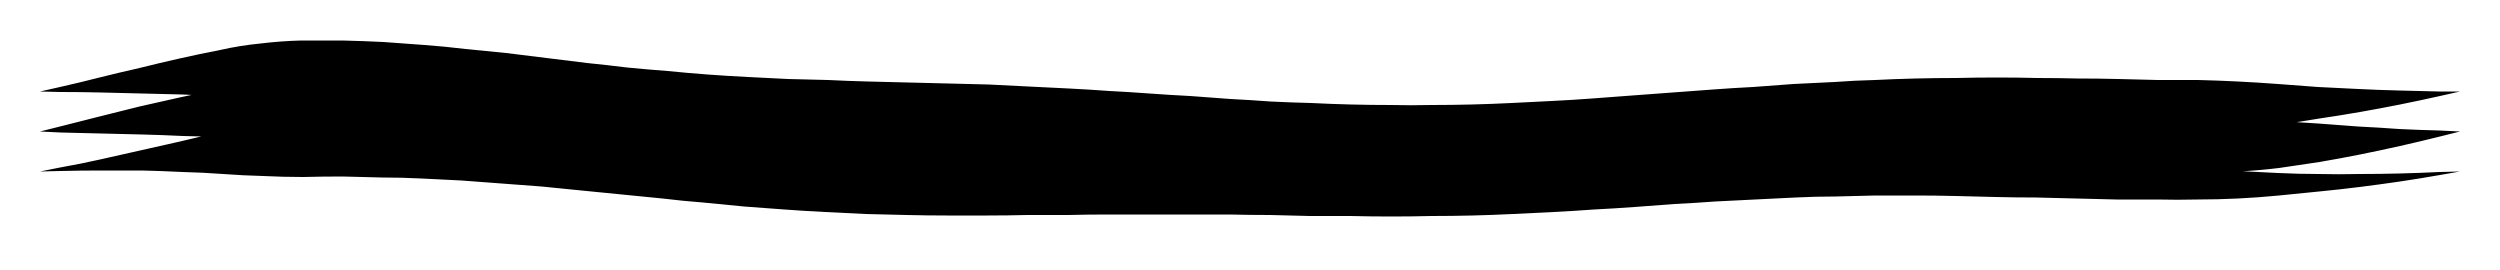
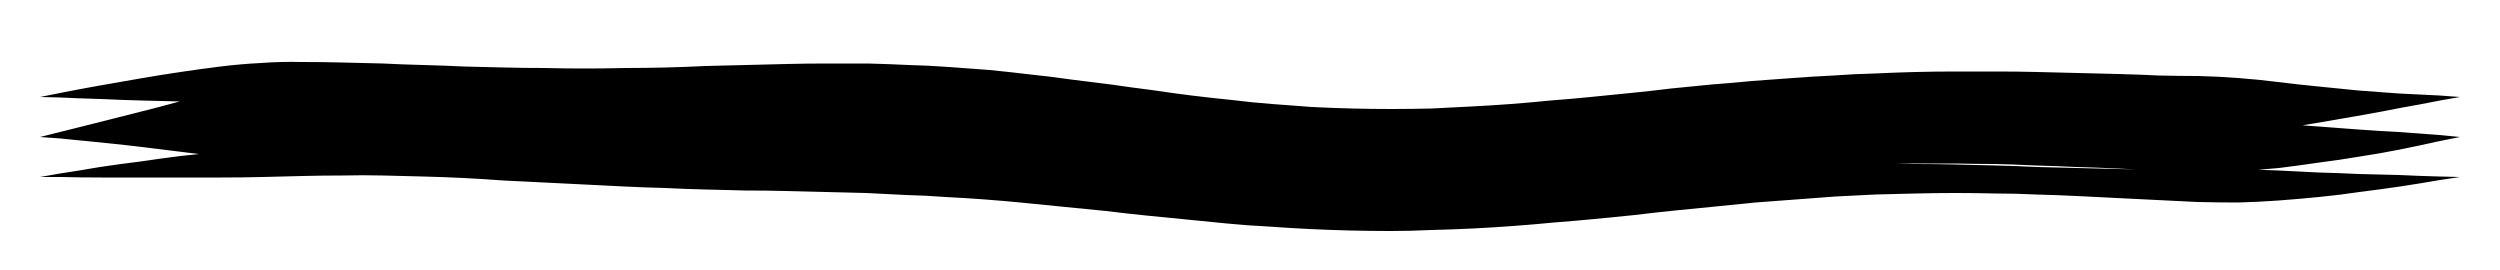
<svg xmlns="http://www.w3.org/2000/svg" viewBox="0 0 500 54" preserveAspectRatio="none">
-   <path d="M8 18.3Q8 18.3 12.1 18.4Q16.2 18.4 20.3 18.5Q24.4 18.6 28.4 18.7Q32.5 18.8 36.6 18.9Q40.6 19.1 44.6 19.3Q48.7 19.5 52.7 19.6Q56.6 19.6 60.6 19.5Q64.5 19.3 68.5 19.2Q72.5 19.2 76.4 19.2Q80.4 19.2 84.4 19.3Q88.3 19.4 92.3 19.6Q96.3 19.8 100.3 20Q104.3 20.3 108.4 20.7Q112.4 21 116.4 21.4Q120.4 21.9 124.5 22.3Q128.5 22.8 132.6 23.2Q136.6 23.7 140.7 24.2Q144.7 24.7 148.8 25.1Q152.8 25.6 156.9 26Q160.9 26.4 165 26.7Q169.1 27.1 173.1 27.3Q177.2 27.6 181.2 27.8Q185.3 27.9 189.3 28Q193.4 28.1 197.4 28.2Q201.5 28.2 205.5 28.2Q209.6 28.1 213.6 28.1Q217.6 28 221.7 27.9Q225.7 27.9 229.7 27.8Q233.8 27.7 237.8 27.7Q241.8 27.6 245.9 27.5Q249.9 27.5 254 27.4Q258 27.4 262 27.4Q266.1 27.4 270.1 27.3Q274.2 27.3 278.2 27.2Q282.3 27.2 286.3 27.1Q290.4 27 294.5 26.9Q298.5 26.8 302.6 26.6Q306.6 26.4 310.7 26.2Q314.7 26 318.8 25.8Q322.8 25.5 326.8 25.2Q330.9 25 334.9 24.7Q339 24.4 343 24.1Q347 23.9 351 23.7Q355 23.5 359.1 23.3Q363.1 23.2 367.1 23.1Q371.1 23 375.1 23.1Q379.1 23.1 383.1 23.2Q387.1 23.3 391.1 23.4Q395.1 23.6 399.1 23.8Q403.1 24 407.1 24.3Q411.2 24.5 415.2 24.7Q419.2 25 423.3 25.2Q427.3 25.4 431.4 25.5Q435.4 25.7 439.5 25.8Q443.6 25.9 447.7 25.7Q451.7 25.4 455.8 24.9Q459.9 24.4 463.9 23.7Q468 23.1 472 22.4Q476 21.7 480 20.9Q484 20.1 488 19.2Q492 18.3 492 18.3Q492 18.3 487.9 18.3Q483.8 18.2 479.8 18.1Q475.7 18 471.7 17.8Q467.6 17.6 463.6 17.4Q459.6 17.1 455.6 16.8Q451.6 16.5 447.6 16.3Q443.6 16.1 439.6 16Q435.6 16 431.6 16Q427.6 15.9 423.6 15.8Q419.6 15.7 415.5 15.7Q411.5 15.6 407.5 15.6Q403.4 15.5 399.3 15.5Q395.3 15.5 391.2 15.6Q387.2 15.6 383.1 15.7Q379 15.8 375 16Q370.9 16.1 366.9 16.4Q362.8 16.6 358.7 16.8Q354.7 17.1 350.6 17.4Q346.6 17.6 342.6 17.9Q338.5 18.2 334.5 18.5Q330.4 18.8 326.4 19.1Q322.4 19.4 318.4 19.7Q314.4 20 310.3 20.2Q306.3 20.4 302.3 20.6Q298.3 20.8 294.3 20.9Q290.3 21 286.3 21Q282.2 21.1 278.2 21Q274.2 21 270.2 20.9Q266.2 20.8 262.2 20.6Q258.1 20.5 254.1 20.3Q250.1 20 246.1 19.8Q242 19.5 238 19.2Q234 19 229.9 18.7Q225.9 18.4 221.9 18.2Q217.8 17.9 213.8 17.7Q209.8 17.5 205.7 17.3Q201.7 17.1 197.7 16.9Q193.7 16.8 189.7 16.7Q185.6 16.6 181.6 16.5Q177.6 16.4 173.6 16.3Q169.6 16.2 165.6 16Q161.6 15.9 157.6 15.8Q153.6 15.6 149.6 15.4Q145.6 15.2 141.5 14.9Q137.5 14.6 133.5 14.2Q129.5 13.9 125.4 13.5Q121.4 13 117.4 12.6Q113.3 12.1 109.3 11.6Q105.3 11.1 101.2 10.6Q97.1 10.2 93.1 9.8Q89 9.3 84.9 9Q80.8 8.7 76.7 8.4Q72.6 8.2 68.5 8.1Q64.4 8.1 60.3 8.1Q56.2 8.2 52.1 8.7Q48 9.1 44 10Q39.9 10.8 35.9 11.7Q31.9 12.6 27.9 13.6Q23.9 14.5 19.9 15.5Q16 16.5 12 17.4Q8 18.3 8 18.3ZM8 26.3Q8 26.3 12.1 26.5Q16.2 26.6 20.3 26.7Q24.4 26.8 28.5 26.9Q32.5 27 36.6 27.2Q40.6 27.3 44.7 27.4Q48.7 27.5 52.6 27.5Q56.6 27.4 60.6 27.2Q64.5 27 68.5 27Q72.5 26.9 76.4 27Q80.4 27.1 84.4 27.3Q88.3 27.5 92.3 27.8Q96.3 28.1 100.3 28.5Q104.3 28.9 108.3 29.4Q112.3 29.9 116.3 30.4Q120.3 30.9 124.4 31.4Q128.4 31.9 132.4 32.4Q136.5 32.9 140.6 33.4Q144.6 33.8 148.7 34.3Q152.7 34.7 156.8 35.1Q160.9 35.5 164.9 35.8Q169 36.2 173.1 36.5Q177.1 36.8 181.2 37Q185.3 37.3 189.3 37.6Q193.4 37.8 197.4 38Q201.4 38.3 205.5 38.5Q209.5 38.7 213.5 38.9Q217.6 39 221.6 39.2Q225.6 39.4 229.6 39.5Q233.7 39.6 237.7 39.7Q241.7 39.8 245.8 39.9Q249.8 39.9 253.9 39.9Q257.9 40 262 39.9Q266 39.9 270.1 39.8Q274.2 39.8 278.3 39.6Q282.3 39.5 286.4 39.4Q290.5 39.2 294.6 39Q298.7 38.9 302.7 38.6Q306.8 38.4 310.9 38.2Q315 38 319 37.7Q323.1 37.5 327.1 37.2Q331.2 36.9 335.2 36.7Q339.2 36.4 343.3 36.1Q347.3 35.9 351.3 35.6Q355.3 35.3 359.2 35.1Q363.2 34.9 367.2 34.7Q371.2 34.4 375.2 34.3Q379.1 34.1 383.1 34Q387.1 33.8 391.1 33.8Q395.1 33.7 399.1 33.7Q403.1 33.7 407.1 33.7Q411.1 33.7 415.2 33.8Q419.2 33.9 423.2 34Q427.3 34.1 431.4 34.2Q435.4 34.3 439.5 34.4Q443.6 34.5 447.7 34.3Q451.7 34.1 455.8 33.6Q459.9 33 463.9 32.4Q468 31.7 472 30.9Q476 30.1 480 29.2Q484 28.3 488 27.3Q492 26.3 492 26.3Q492 26.3 487.9 26.1Q483.8 26 479.8 25.8Q475.7 25.5 471.6 25.3Q467.6 25 463.6 24.7Q459.6 24.5 455.6 24.1Q451.6 23.8 447.6 23.6Q443.6 23.4 439.6 23.4Q435.6 23.4 431.6 23.3Q427.6 23.2 423.6 23Q419.6 22.8 415.6 22.6Q411.5 22.4 407.5 22.1Q403.5 21.9 399.4 21.7Q395.3 21.4 391.3 21.2Q387.2 21 383.1 20.9Q379 20.8 374.9 20.8Q370.8 20.8 366.7 20.8Q362.6 20.9 358.6 21Q354.5 21.2 350.4 21.4Q346.3 21.7 342.3 22Q338.2 22.3 334.2 22.6Q330.2 22.9 326.1 23.2Q322.1 23.5 318.1 23.7Q314.1 24 310.1 24.2Q306.1 24.4 302.1 24.6Q298.1 24.7 294.2 24.7Q290.2 24.8 286.2 24.8Q282.2 24.7 278.2 24.6Q274.2 24.5 270.2 24.4Q266.2 24.3 262.2 24.1Q258.2 23.9 254.2 23.7Q250.2 23.6 246.2 23.4Q242.1 23.3 238.1 23.2Q234.1 23.1 230 23Q226 22.9 222 22.9Q217.9 22.9 213.9 22.9Q209.8 22.9 205.8 23Q201.8 23 197.7 23.1Q193.7 23.1 189.7 23.1Q185.7 23.2 181.7 23.2Q177.7 23.2 173.7 23.1Q169.7 23.1 165.7 23Q161.7 22.9 157.7 22.7Q153.7 22.5 149.7 22.3Q145.7 22 141.6 21.7Q137.6 21.4 133.6 21.1Q129.6 20.8 125.6 20.4Q121.5 20 117.5 19.6Q113.4 19.3 109.4 18.9Q105.3 18.5 101.2 18.2Q97.2 17.8 93.1 17.5Q89 17.2 84.9 17Q80.8 16.8 76.7 16.6Q72.6 16.5 68.5 16.4Q64.4 16.3 60.3 16.3Q56.2 16.4 52.1 16.8Q48 17.1 43.9 17.9Q39.9 18.6 35.9 19.5Q31.9 20.4 27.9 21.3Q23.9 22.3 19.9 23.3Q15.9 24.3 12 25.3Q8 26.3 8 26.3ZM8 34.3Q8 34.3 12.1 34.2Q16.1 34.1 20.2 34.1Q24.3 34.1 28.4 34.1Q32.5 34.2 36.5 34.4Q40.6 34.5 44.6 34.8Q48.6 35.1 52.6 35.2Q56.6 35.4 60.6 35.4Q64.5 35.3 68.5 35.3Q72.4 35.4 76.4 35.5Q80.4 35.5 84.3 35.7Q88.3 35.9 92.3 36.1Q96.3 36.4 100.3 36.7Q104.3 37 108.3 37.3Q112.3 37.7 116.3 38.1Q120.4 38.5 124.4 38.9Q128.5 39.3 132.5 39.7Q136.6 40.2 140.6 40.5Q144.7 40.9 148.8 41.3Q152.8 41.6 156.9 41.9Q161 42.2 165 42.4Q169.1 42.6 173.1 42.8Q177.2 42.9 181.3 43Q185.3 43.1 189.4 43.1Q193.4 43.1 197.5 43.1Q201.5 43.1 205.5 43Q209.6 43 213.6 43Q217.6 42.9 221.7 42.9Q225.7 42.9 229.7 42.9Q233.8 42.9 237.8 42.9Q241.8 42.9 245.9 42.9Q249.9 43 254 43Q258 43.1 262 43.2Q266.1 43.2 270.1 43.2Q274.2 43.3 278.2 43.3Q282.3 43.3 286.3 43.2Q290.4 43.2 294.5 43.1Q298.5 43 302.6 42.8Q306.6 42.6 310.7 42.4Q314.7 42.2 318.8 41.9Q322.8 41.7 326.9 41.4Q330.9 41.1 334.9 40.8Q339 40.6 343 40.3Q347 40.1 351 39.9Q355.1 39.7 359.1 39.5Q363.1 39.3 367.1 39.3Q371.1 39.2 375.1 39.1Q379.1 39.1 383.1 39.1Q387.1 39.1 391.1 39.2Q395.1 39.3 399.1 39.4Q403.2 39.5 407.2 39.5Q411.2 39.6 415.2 39.7Q419.3 39.8 423.3 39.9Q427.4 39.9 431.4 39.9Q435.5 40 439.5 39.9Q443.6 39.9 447.6 39.7Q451.7 39.5 455.8 39.1Q459.8 38.7 463.8 38.3Q467.9 37.9 471.9 37.4Q475.9 36.9 480 36.3Q484 35.7 488 35Q492 34.3 492 34.3Q492 34.3 487.9 34.4Q483.9 34.6 479.8 34.7Q475.8 34.8 471.8 34.8Q467.7 34.9 463.7 34.8Q459.7 34.8 455.6 34.6Q451.6 34.4 447.6 34.2Q443.6 34.1 439.6 33.9Q435.6 33.8 431.6 33.6Q427.6 33.4 423.6 33.1Q419.5 32.9 415.5 32.7Q411.5 32.5 407.4 32.3Q403.4 32.1 399.3 32Q395.3 31.8 391.2 31.8Q387.2 31.7 383.1 31.8Q379 31.8 375 31.9Q370.9 32 366.8 32.2Q362.8 32.4 358.7 32.6Q354.7 32.9 350.6 33.2Q346.6 33.5 342.5 33.8Q338.5 34.1 334.5 34.4Q330.4 34.7 326.4 35Q322.4 35.3 318.4 35.5Q314.3 35.8 310.3 36Q306.3 36.2 302.3 36.4Q298.3 36.6 294.3 36.7Q290.3 36.8 286.3 36.9Q282.2 37 278.2 37Q274.2 37 270.2 37Q266.2 36.9 262.2 36.9Q258.1 36.8 254.1 36.7Q250.1 36.5 246 36.4Q242 36.2 238 36Q234 35.8 229.9 35.6Q225.9 35.4 221.9 35.2Q217.8 35 213.8 34.8Q209.8 34.6 205.7 34.4Q201.7 34.2 197.7 34Q193.6 33.8 189.6 33.6Q185.6 33.4 181.6 33.2Q177.6 33 173.6 32.8Q169.6 32.6 165.6 32.4Q161.6 32.1 157.6 31.8Q153.6 31.6 149.6 31.2Q145.6 30.9 141.6 30.5Q137.6 30.2 133.6 29.7Q129.5 29.3 125.5 28.9Q121.5 28.4 117.5 27.9Q113.4 27.4 109.4 26.9Q105.3 26.5 101.3 26Q97.2 25.6 93.1 25.2Q89 24.8 84.9 24.6Q80.8 24.3 76.7 24.2Q72.6 24 68.5 24Q64.4 24.1 60.3 24.2Q56.2 24.4 52.1 25Q48 25.6 44 26.5Q40 27.3 36 28.3Q31.9 29.2 28 30.1Q24 31 20 31.9Q16 32.8 12 33.5Q8 34.3 8 34.3Z" />
+   <path d="M8 19.4Q8 19.4 12.1 19.5Q16.1 19.7 20.2 19.8Q24.3 20 28.3 20.1Q32.4 20.2 36.4 20.3Q40.5 20.4 44.5 20.5Q48.5 20.6 52.5 20.5Q56.5 20.4 60.5 20.2Q64.5 19.9 68.6 19.7Q72.6 19.5 76.6 19.3Q80.6 19.2 84.6 19.1Q88.6 19 92.7 18.9Q96.7 18.8 100.7 18.8Q104.8 18.8 108.8 18.9Q112.8 18.9 116.9 19Q120.9 19.1 124.9 19.2Q129 19.3 133 19.5Q137 19.7 141.1 19.9Q145.1 20 149.1 20.2Q153.2 20.4 157.2 20.6Q161.2 20.9 165.2 21.1Q169.2 21.3 173.2 21.5Q177.2 21.7 181.2 22Q185.2 22.2 189.2 22.5Q193.2 22.7 197.2 23Q201.2 23.3 205.2 23.6Q209.2 23.9 213.2 24.3Q217.3 24.6 221.3 25Q225.3 25.4 229.4 25.8Q233.4 26.2 237.5 26.7Q241.5 27.1 245.6 27.5Q249.6 28 253.7 28.4Q257.7 28.8 261.8 29.2Q265.9 29.5 270 29.8Q274.1 30.1 278.1 30.3Q282.2 30.5 286.3 30.5Q290.4 30.6 294.5 30.6Q298.6 30.5 302.7 30.3Q306.8 30.2 310.9 29.9Q315 29.6 319 29.3Q323.1 28.9 327.1 28.5Q331.2 28.1 335.2 27.7Q339.2 27.3 343.2 26.9Q347.2 26.6 351.2 26.2Q355.2 25.9 359.2 25.7Q363.2 25.4 367.2 25.3Q371.2 25.1 375.2 25.1Q379.2 25 383.1 25Q387.1 25.1 391.1 25.2Q395.1 25.3 399.1 25.5Q403.1 25.6 407.1 25.8Q411.1 26 415.2 26.2Q419.2 26.4 423.2 26.6Q427.3 26.7 431.3 26.8Q435.4 27 439.5 27Q443.6 27 447.6 26.7Q451.7 26.4 455.8 25.8Q459.8 25.2 463.9 24.5Q467.9 23.8 472 23.1Q476 22.4 480 21.6Q484 20.9 488 20.1Q492 19.4 492 19.4Q492 19.4 487.9 19.1Q483.9 18.9 479.8 18.7Q475.8 18.4 471.7 18.1Q467.7 17.7 463.7 17.3Q459.6 16.9 455.6 16.4Q451.6 15.9 447.6 15.6Q443.6 15.3 439.7 15.2Q435.7 15.2 431.7 15.1Q427.7 14.9 423.6 14.8Q419.6 14.7 415.6 14.6Q411.5 14.5 407.5 14.4Q403.4 14.3 399.4 14.3Q395.3 14.3 391.2 14.3Q387.1 14.3 383.1 14.4Q379 14.5 374.9 14.7Q370.8 14.8 366.7 15.1Q362.6 15.3 358.6 15.6Q354.5 15.9 350.4 16.2Q346.4 16.6 342.3 16.9Q338.2 17.3 334.2 17.7Q330.2 18.2 326.1 18.6Q322.1 19 318.1 19.4Q314.1 19.8 310.1 20.1Q306.1 20.5 302.2 20.8Q298.2 21.1 294.2 21.3Q290.2 21.5 286.3 21.7Q282.3 21.8 278.3 21.8Q274.3 21.8 270.4 21.7Q266.4 21.6 262.4 21.4Q258.4 21.1 254.4 20.8Q250.4 20.5 246.4 20Q242.4 19.6 238.3 19.1Q234.3 18.6 230.3 18Q226.3 17.5 222.2 16.9Q218.2 16.4 214.2 15.9Q210.1 15.3 206.1 14.9Q202 14.4 197.9 14Q193.9 13.7 189.8 13.4Q185.7 13.1 181.7 13Q177.6 12.8 173.5 12.7Q169.5 12.7 165.4 12.7Q161.3 12.7 157.3 12.8Q153.2 12.9 149.2 13Q145.2 13.1 141.1 13.2Q137.1 13.4 133.1 13.5Q129 13.6 125 13.6Q121 13.7 116.9 13.7Q112.9 13.7 108.9 13.6Q104.8 13.6 100.8 13.5Q96.8 13.4 92.7 13.3Q88.7 13.1 84.6 13Q80.6 12.9 76.6 12.7Q72.5 12.6 68.4 12.5Q64.4 12.4 60.3 12.4Q56.3 12.3 52.2 12.6Q48.2 12.8 44.1 13.3Q40.1 13.8 36.1 14.4Q32 15 28 15.7Q24 16.4 20 17.1Q16 17.8 12 18.6Q8 19.4 8 19.4ZM8 27.4Q8 27.4 12.1 27.7Q16.2 28.1 20.2 28.5Q24.3 28.9 28.4 29.4Q32.5 29.9 36.5 30.4Q40.6 30.9 44.6 31.4Q48.7 31.9 52.7 32.1Q56.7 32.3 60.6 32.2Q64.6 32 68.6 31.8Q72.6 31.7 76.6 31.6Q80.6 31.4 84.6 31.3Q88.6 31.2 92.6 31.2Q96.7 31.1 100.7 31.1Q104.7 31 108.8 31Q112.8 31.1 116.8 31.1Q120.9 31.1 124.9 31.2Q128.9 31.3 133 31.4Q137 31.5 141 31.6Q145.1 31.7 149.1 31.8Q153.1 31.9 157.1 32.1Q161.1 32.2 165.1 32.3Q169.1 32.5 173.1 32.6Q177.1 32.8 181.1 33Q185 33.1 189 33.4Q193 33.6 197 33.8Q201 34.1 205 34.4Q208.9 34.7 213 35Q217 35.4 221 35.7Q225 36.1 229 36.6Q233.1 37 237.1 37.4Q241.2 37.8 245.3 38.3Q249.3 38.7 253.4 39.1Q257.5 39.5 261.6 39.8Q265.7 40.1 269.8 40.3Q274 40.5 278.1 40.6Q282.2 40.8 286.3 40.7Q290.5 40.7 294.6 40.5Q298.7 40.4 302.8 40.1Q306.9 39.8 311 39.4Q315.1 39 319.1 38.5Q323.2 38.1 327.2 37.6Q331.3 37.1 335.3 36.6Q339.3 36.1 343.3 35.6Q347.3 35.1 351.3 34.7Q355.3 34.3 359.3 33.9Q363.2 33.6 367.2 33.3Q371.2 33.1 375.2 32.9Q379.1 32.8 383.1 32.7Q387.1 32.7 391.1 32.7Q395.1 32.8 399.1 32.8Q403.1 32.9 407.1 33.1Q411.2 33.2 415.2 33.4Q419.2 33.5 423.3 33.7Q427.3 33.9 431.4 34Q435.4 34.1 439.5 34.3Q443.6 34.4 447.6 34.2Q451.7 34 455.8 33.6Q459.8 33.1 463.9 32.5Q467.9 32 472 31.3Q476 30.7 480 29.9Q484 29.1 488 28.2Q492 27.4 492 27.4Q492 27.4 487.9 27Q483.9 26.7 479.8 26.4Q475.7 26.2 471.7 25.9Q467.7 25.6 463.7 25.3Q459.6 25 455.6 24.7Q451.6 24.3 447.6 24.2Q443.6 24 439.6 24Q435.6 24 431.6 23.9Q427.6 23.8 423.6 23.7Q419.6 23.6 415.5 23.4Q411.5 23.3 407.5 23.2Q403.4 23 399.4 22.9Q395.3 22.8 391.2 22.8Q387.1 22.7 383.1 22.7Q379 22.7 374.9 22.8Q370.8 22.9 366.7 23Q362.6 23.1 358.5 23.3Q354.5 23.5 350.4 23.8Q346.3 24 342.2 24.3Q338.2 24.6 334.1 24.9Q330.1 25.2 326 25.5Q322 25.8 318 26.1Q314 26.4 310 26.6Q306 26.9 302.1 27Q298.1 27.2 294.1 27.3Q290.2 27.5 286.3 27.5Q282.3 27.5 278.4 27.4Q274.4 27.4 270.5 27.2Q266.5 27 262.6 26.7Q258.6 26.5 254.6 26.1Q250.7 25.7 246.7 25.3Q242.7 24.8 238.7 24.3Q234.7 23.8 230.6 23.3Q226.6 22.7 222.6 22.2Q218.5 21.6 214.4 21.1Q210.4 20.6 206.3 20.1Q202.2 19.6 198.2 19.2Q194.1 18.8 190 18.5Q185.9 18.2 181.8 17.9Q177.7 17.7 173.6 17.6Q169.6 17.5 165.5 17.4Q161.4 17.4 157.3 17.4Q153.3 17.4 149.2 17.4Q145.2 17.4 141.2 17.5Q137.1 17.5 133.1 17.6Q129.1 17.6 125 17.6Q121 17.6 117 17.6Q112.9 17.5 108.9 17.5Q104.9 17.4 100.8 17.3Q96.8 17.1 92.8 17Q88.7 16.9 84.7 16.7Q80.6 16.6 76.5 16.5Q72.5 16.4 68.4 16.4Q64.3 16.3 60.2 16.4Q56.1 16.4 52.1 16.9Q48 17.5 44 18.4Q39.9 19.3 35.9 20.3Q31.9 21.4 27.9 22.4Q23.9 23.4 20 24.4Q16 25.4 12 26.4Q8 27.4 8 27.4ZM8 35.4Q8 35.4 12.1 35.4Q16.1 35.5 20.2 35.5Q24.2 35.5 28.3 35.5Q32.3 35.5 36.4 35.5Q40.4 35.5 44.4 35.5Q48.5 35.5 52.5 35.4Q56.5 35.3 60.5 35.2Q64.5 35.1 68.5 35.1Q72.6 35 76.6 35.1Q80.6 35.2 84.6 35.3Q88.6 35.4 92.7 35.6Q96.7 35.8 100.7 36.1Q104.8 36.3 108.8 36.5Q112.8 36.7 116.9 36.9Q120.9 37.1 124.9 37.3Q129 37.5 133 37.6Q137 37.8 141.1 37.9Q145.1 38 149.1 38.1Q153.1 38.1 157.1 38.2Q161.2 38.3 165.2 38.4Q169.2 38.5 173.2 38.6Q177.2 38.8 181.2 39Q185.2 39.1 189.1 39.4Q193.1 39.6 197.1 39.9Q201.1 40.2 205.1 40.6Q209.1 41 213.1 41.4Q217.1 41.8 221.2 42.2Q225.2 42.7 229.2 43.1Q233.3 43.5 237.3 43.9Q241.4 44.3 245.4 44.7Q249.5 45.1 253.6 45.3Q257.7 45.6 261.8 45.8Q265.9 46 270 46.1Q274.1 46.2 278.1 46.2Q282.2 46.2 286.3 46Q290.4 45.9 294.5 45.7Q298.6 45.5 302.6 45.2Q306.7 44.9 310.8 44.5Q314.8 44.2 318.9 43.8Q322.9 43.4 327 43Q331 42.5 335 42.1Q339.1 41.7 343.1 41.3Q347.1 40.9 351.1 40.5Q355.1 40.2 359.1 39.9Q363.1 39.6 367.1 39.3Q371.1 39.1 375.1 38.9Q379.1 38.8 383.1 38.7Q387.1 38.6 391.1 38.6Q395.1 38.6 399.2 38.7Q403.2 38.7 407.2 38.9Q411.2 39 415.3 39.2Q419.3 39.4 423.3 39.6Q427.4 39.8 431.4 40Q435.5 40.2 439.5 40.4Q443.6 40.5 447.6 40.5Q451.7 40.4 455.7 40.1Q459.8 39.8 463.8 39.4Q467.9 39 471.9 38.4Q475.9 37.9 480 37.3Q484 36.7 488 36Q492 35.4 492 35.4Q492 35.4 487.9 35.3Q483.9 35.2 479.8 35Q475.8 34.9 471.7 34.8Q467.7 34.6 463.7 34.5Q459.7 34.3 455.7 34.1Q451.6 33.9 447.6 33.9Q443.6 33.8 439.6 33.9Q435.6 33.9 431.6 33.9Q427.6 33.9 423.5 33.8Q419.5 33.7 415.5 33.6Q411.4 33.5 407.4 33.4Q403.3 33.2 399.3 33.1Q395.3 33 391.2 32.9Q387.1 32.8 383.1 32.8Q379 32.8 375 32.8Q370.9 32.9 366.8 33Q362.7 33.1 358.7 33.4Q354.6 33.6 350.6 33.9Q346.5 34.2 342.4 34.6Q338.4 35 334.4 35.3Q330.3 35.7 326.3 36.1Q322.3 36.5 318.2 36.9Q314.2 37.2 310.2 37.5Q306.2 37.8 302.2 37.9Q298.2 38.1 294.2 38.2Q290.3 38.2 286.3 38.2Q282.3 38.1 278.3 37.9Q274.3 37.7 270.4 37.4Q266.4 37.1 262.4 36.7Q258.5 36.3 254.5 35.8Q250.5 35.4 246.5 34.9Q242.5 34.3 238.5 33.8Q234.5 33.3 230.5 32.7Q226.4 32.2 222.4 31.7Q218.3 31.2 214.3 30.7Q210.2 30.3 206.1 29.9Q202.1 29.4 198 29.1Q193.9 28.7 189.9 28.5Q185.8 28.2 181.7 28Q177.6 27.7 173.6 27.6Q169.5 27.4 165.4 27.3Q161.4 27.2 157.3 27.2Q153.3 27.2 149.2 27.2Q145.2 27.2 141.1 27.2Q137.1 27.3 133.1 27.3Q129 27.4 125 27.5Q121 27.6 116.9 27.8Q112.9 27.9 108.9 28Q104.8 28.1 100.8 28.3Q96.8 28.4 92.7 28.5Q88.7 28.7 84.6 28.8Q80.6 28.9 76.6 29Q72.5 29.1 68.5 29.2Q64.4 29.3 60.4 29.4Q56.3 29.5 52.3 29.7Q48.2 29.9 44.2 30.3Q40.1 30.8 36.1 31.2Q32.1 31.7 28.1 32.3Q24 32.8 20 33.4Q16 34.1 12 34.7Q8 35.4 8 35.4Z" />
</svg>
